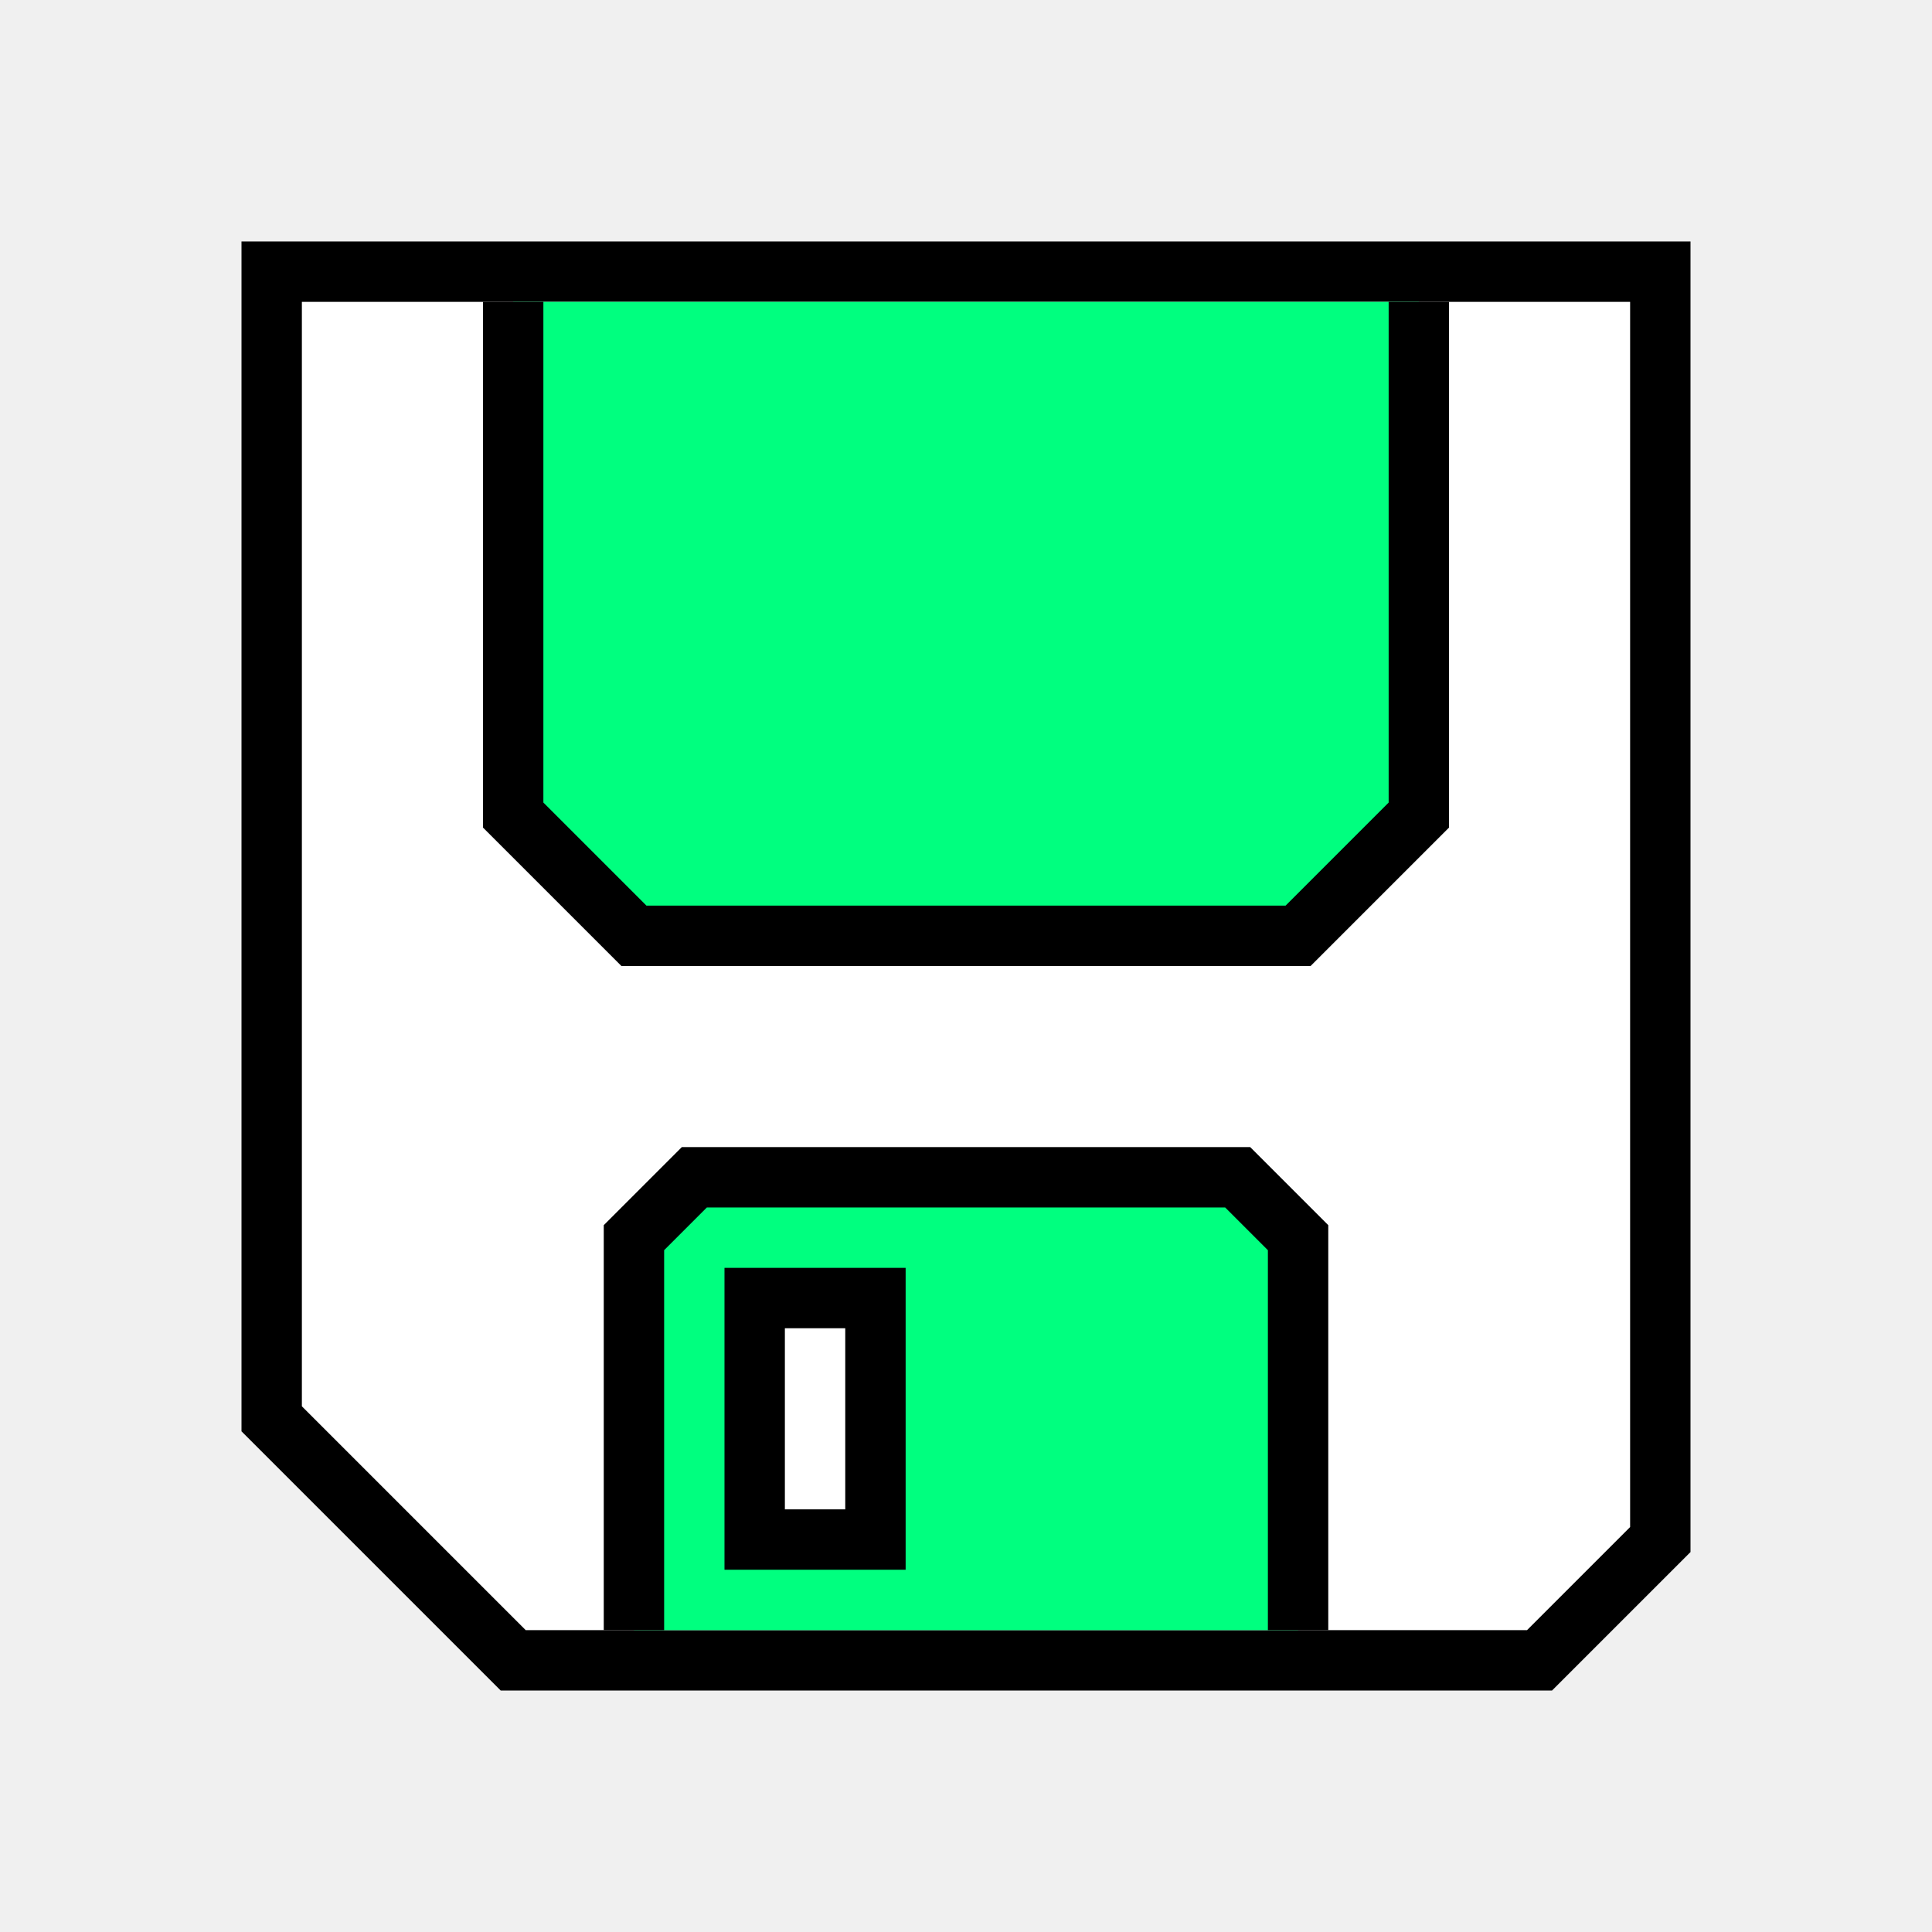
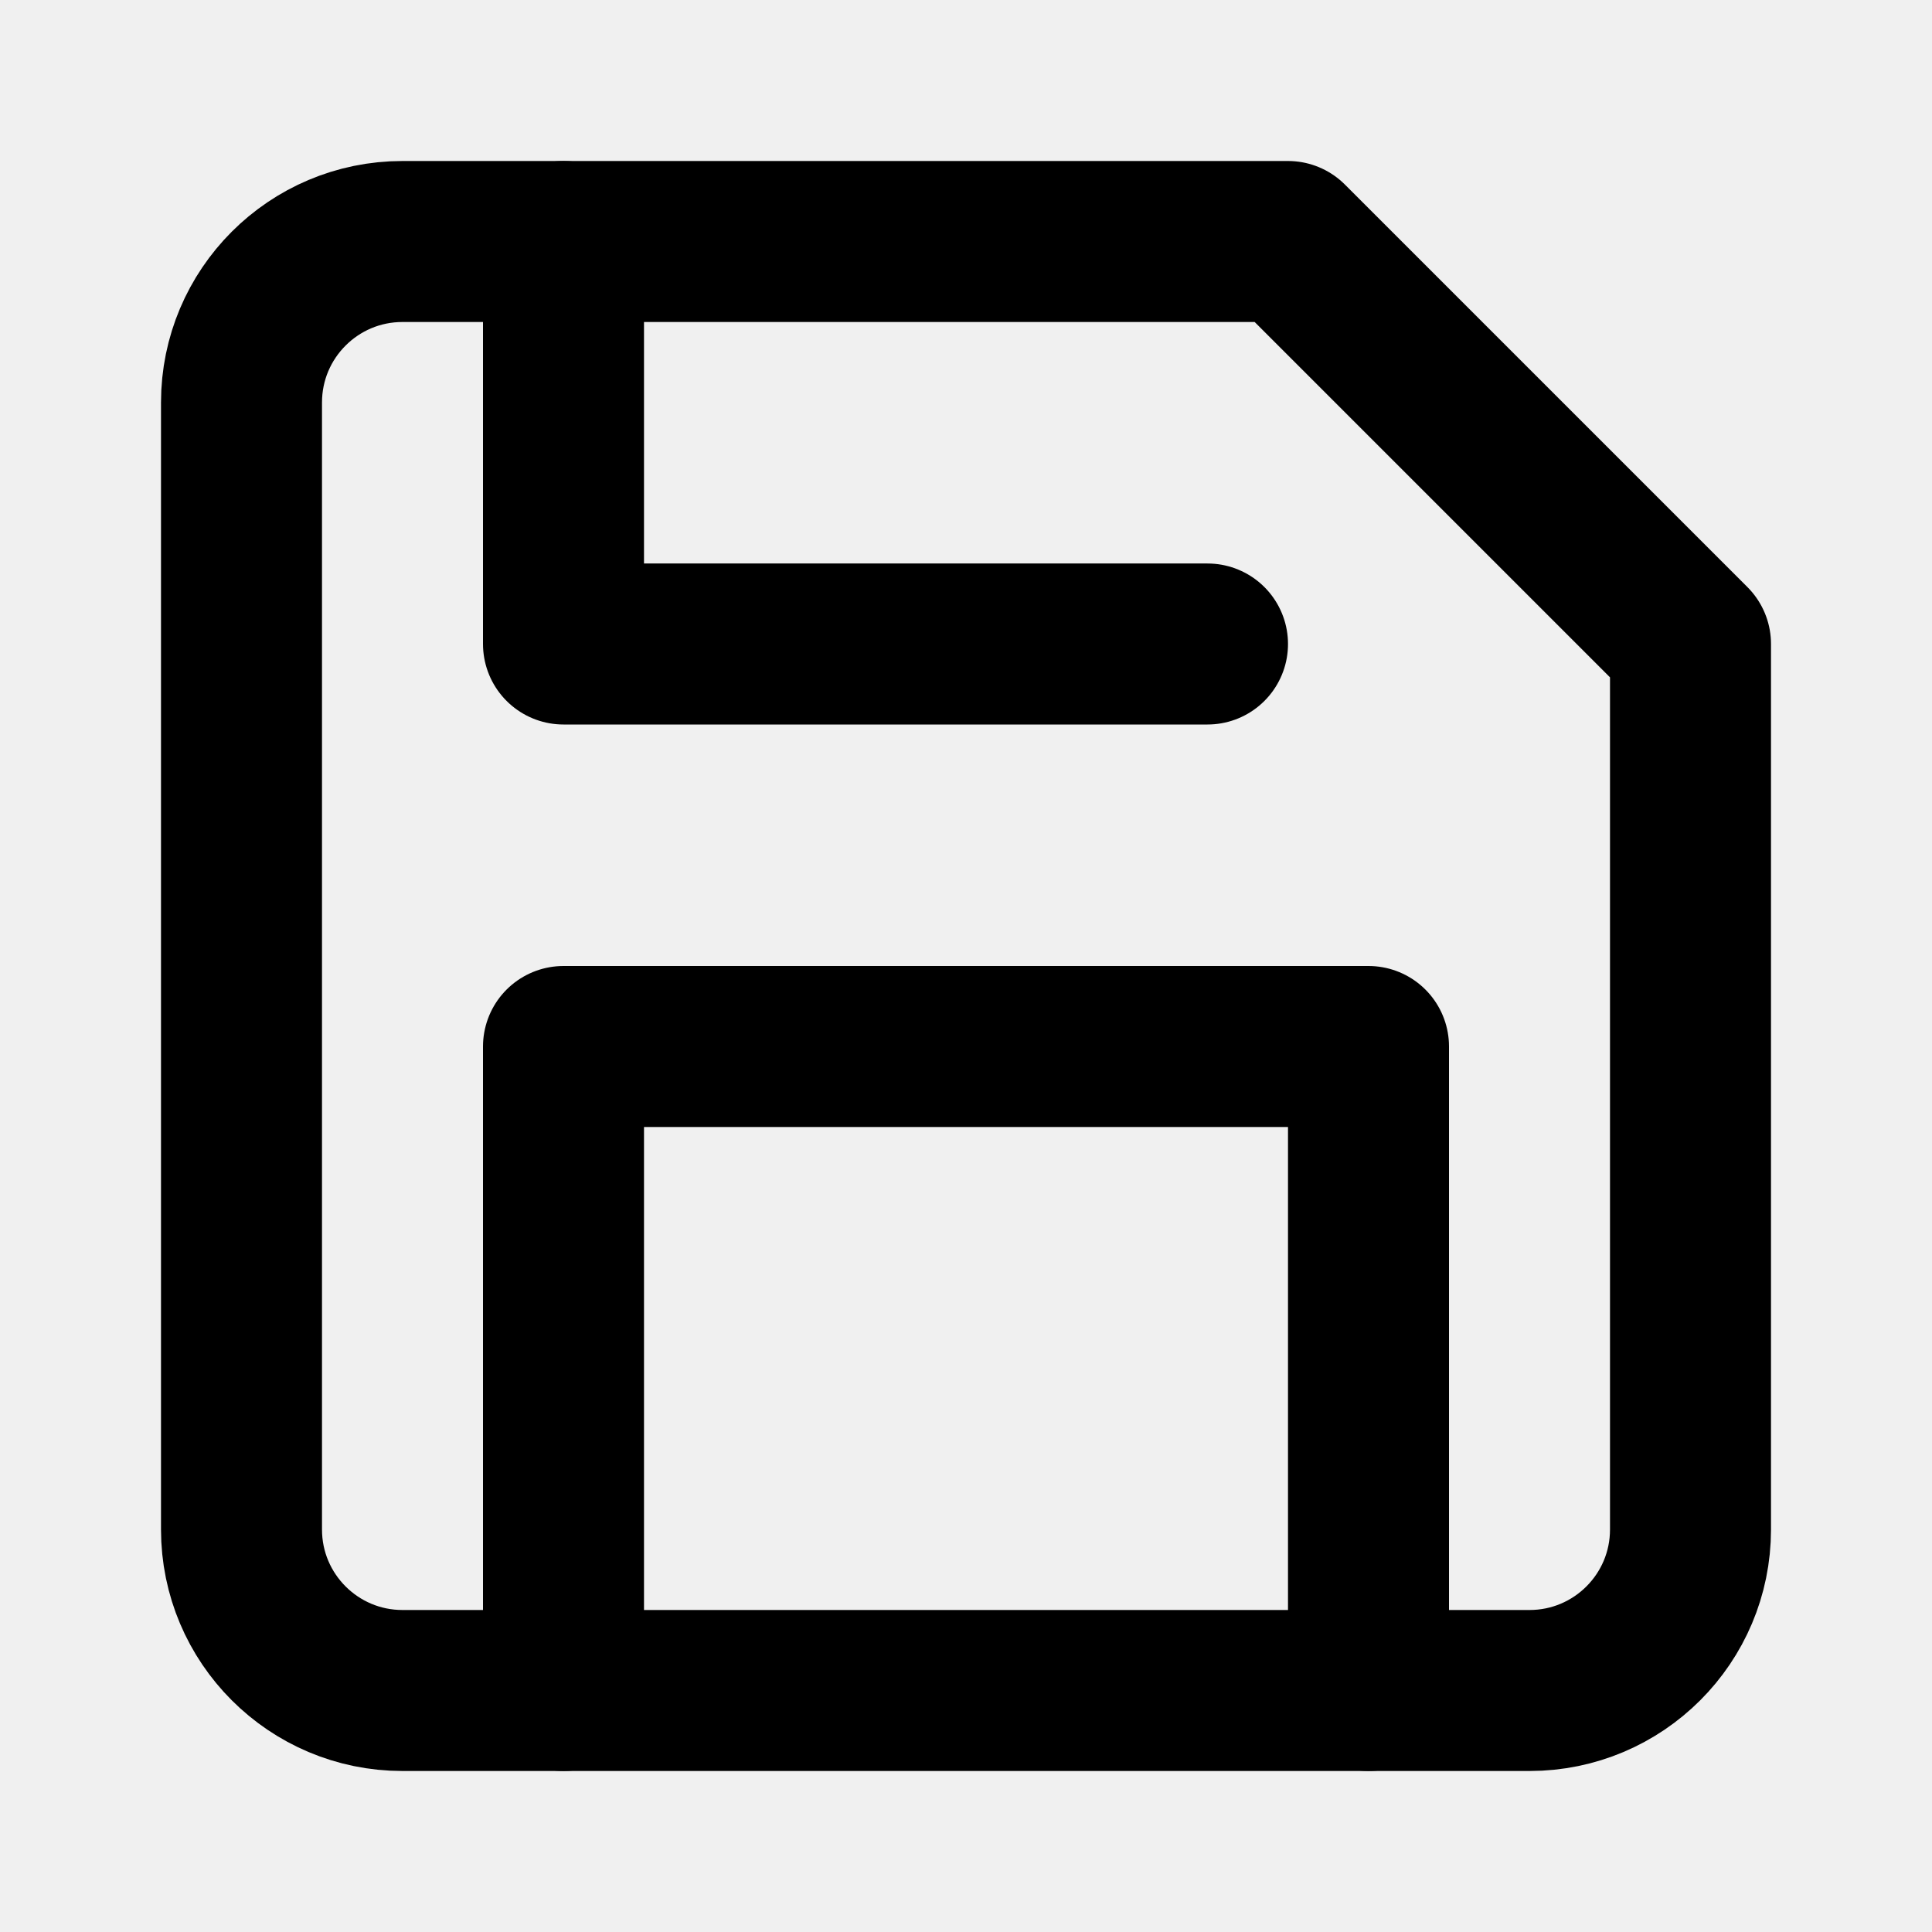
- <svg xmlns="http://www.w3.org/2000/svg" height="256" viewBox="0 0 72.249 72.249" width="256">
-   <g fill-rule="evenodd" stroke="#000" stroke-width="2.258">
-     <path d="m10.16 53.058v-42.898h51.929v47.413l-4.516 4.516h-38.382z" fill="#fff" />
-     <path d="m19.191 11.289v19.191l4.516 4.516h24.836l4.516-4.516v-19.191" fill="#00ff7f" />
-     <path d="m23.707 60.96v-14.676l2.258-2.258h20.32l2.258 2.258v14.676" fill="#00ff7f" />
-     <path d="m28.222 57.573v-9.031h4.516v9.031z" fill="#fff" />
-   </g>
+ <svg xmlns="http://www.w3.org/2000/svg" width="24" height="24" viewBox="0 0 24 24" fill="none" stroke="currentColor" stroke-width="2" stroke-linecap="round" stroke-linejoin="round">
+   <path d="M19 21H5a2 2 0 0 1-2-2V5a2 2 0 0 1 2-2h11l5 5v11a2 2 0 0 1-2 2z" />
+   <polyline points="17 21 17 13 7 13 7 21" />
+   <polyline points="7 3 7 8 15 8" />
</svg>
